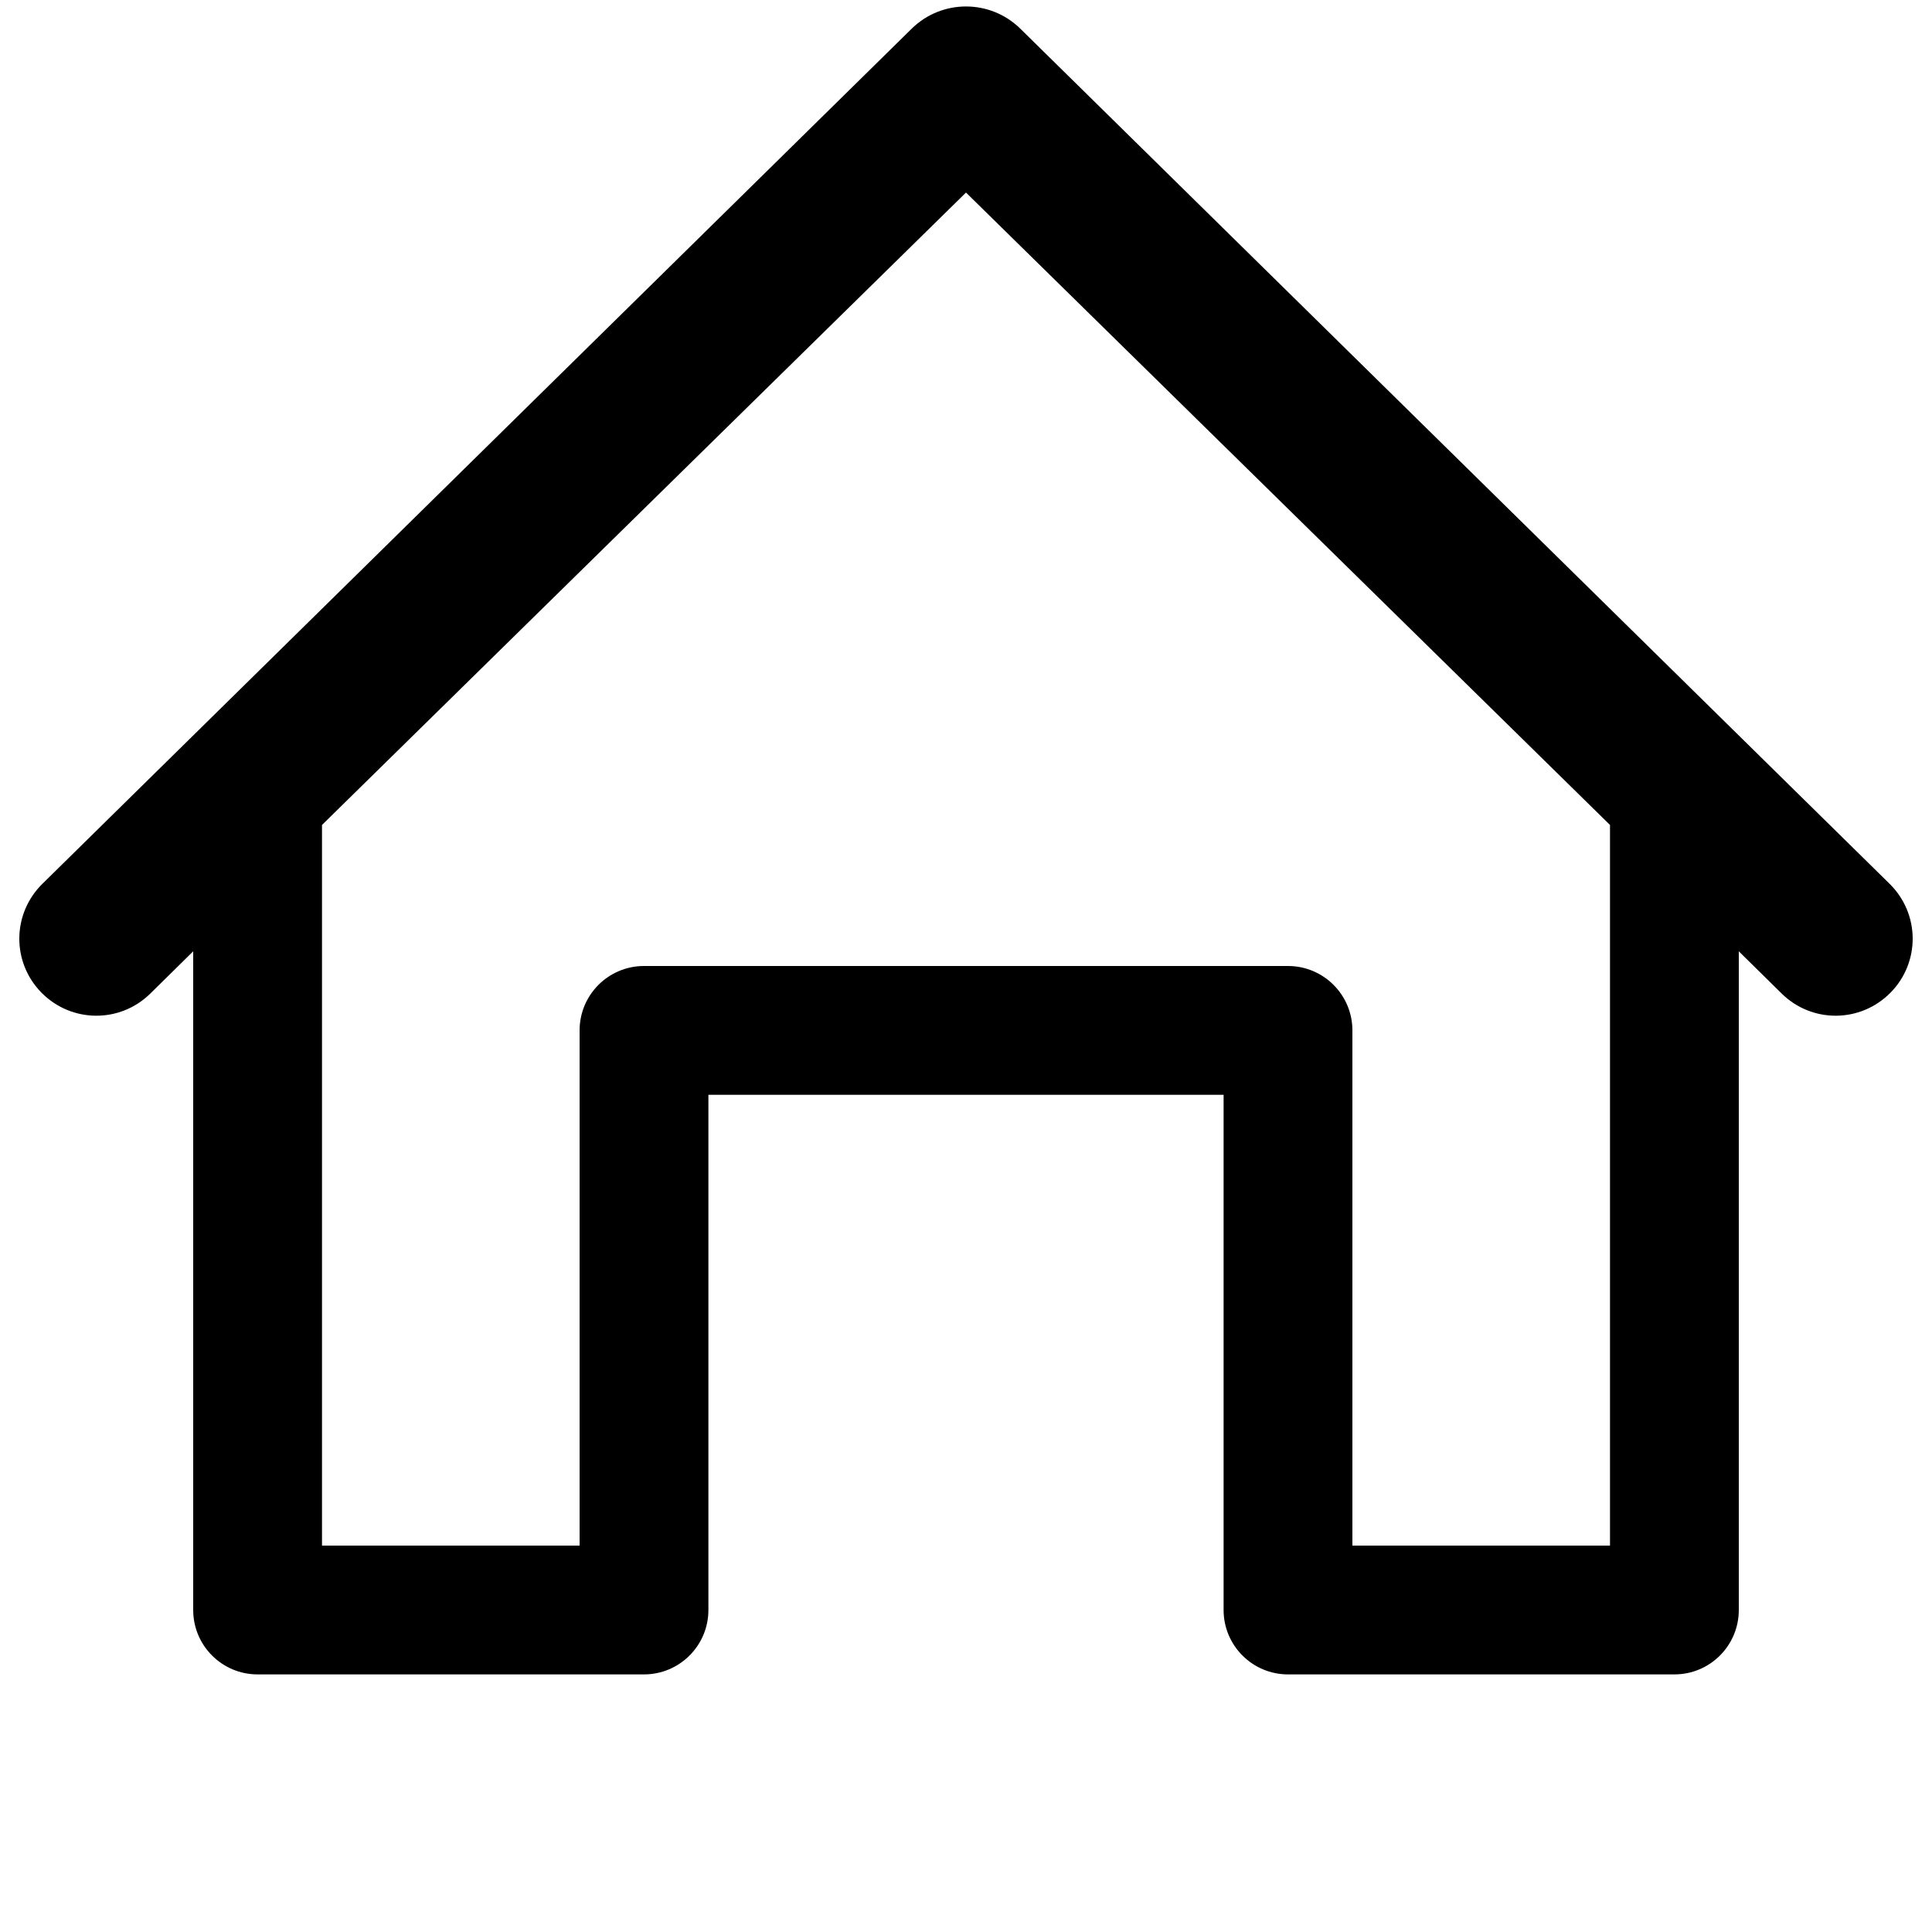
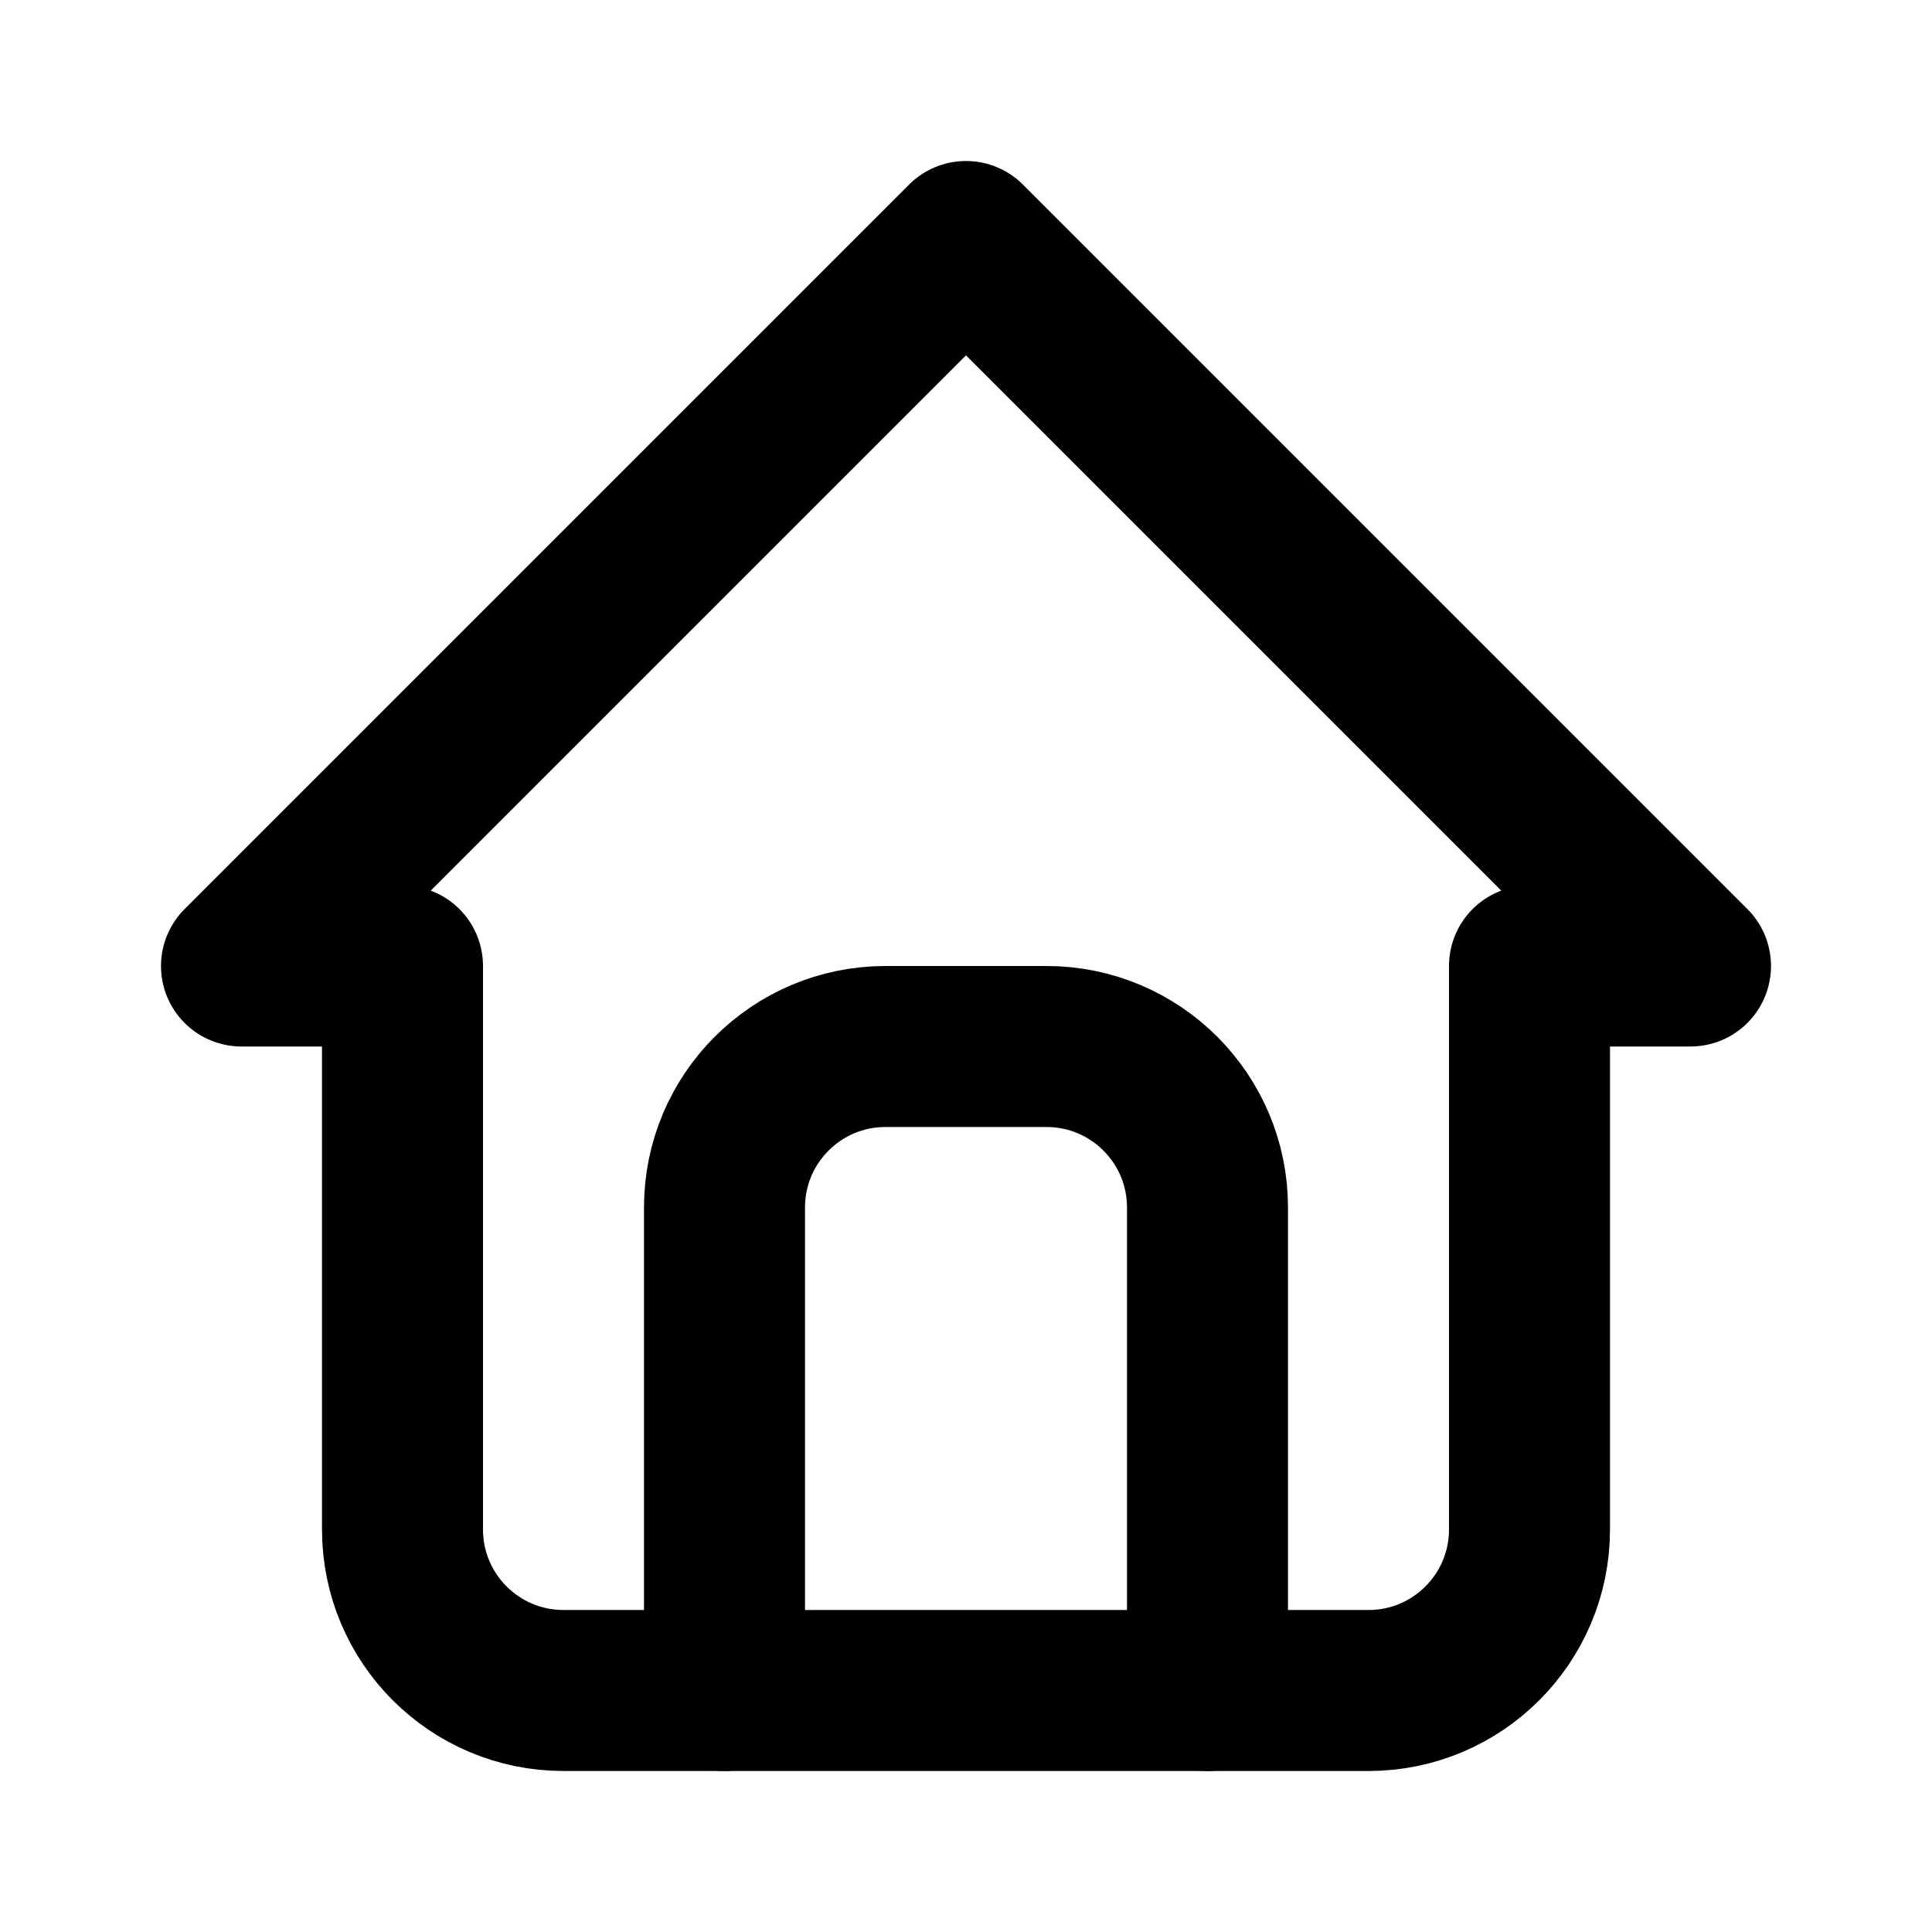
- <svg xmlns="http://www.w3.org/2000/svg" width="15" height="15" viewBox="0 0 15 15" fill="none">
-   <path fill-rule="evenodd" clip-rule="evenodd" d="M7.079 0.222C7.313 -0.007 7.687 -0.007 7.921 0.222L14.671 6.862C14.907 7.095 14.91 7.471 14.678 7.707C14.445 7.943 14.069 7.946 13.833 7.714L13.5 7.386V12.5C13.5 12.776 13.276 13 13 13H10C9.724 13 9.5 12.776 9.5 12.5V8.5H5.5V12.5C5.5 12.776 5.276 13 5 13H2C1.724 13 1.5 12.776 1.5 12.5V7.386L1.167 7.714C0.931 7.946 0.555 7.943 0.322 7.707C0.09 7.471 0.093 7.095 0.329 6.862L7.079 0.222ZM2.5 6.405V12H4.5V8C4.5 7.724 4.724 7.5 5 7.5H10C10.276 7.5 10.5 7.724 10.5 8V12H12.5V6.405L7.5 1.495L2.5 6.405Z" fill="currentColor" />
+ <svg xmlns="http://www.w3.org/2000/svg" width="1em" height="1em" viewBox="0 0 24 24">
+   <g fill="none" stroke="currentColor" stroke-linecap="round" stroke-linejoin="round" stroke-width="2">
+     <path d="M5 12H3l9-9l9 9h-2M5 12v7a2 2 0 0 0 2 2h10a2 2 0 0 0 2-2v-7" />
+     <path d="M9 21v-6a2 2 0 0 1 2-2h2a2 2 0 0 1 2 2v6" />
+   </g>
</svg>
